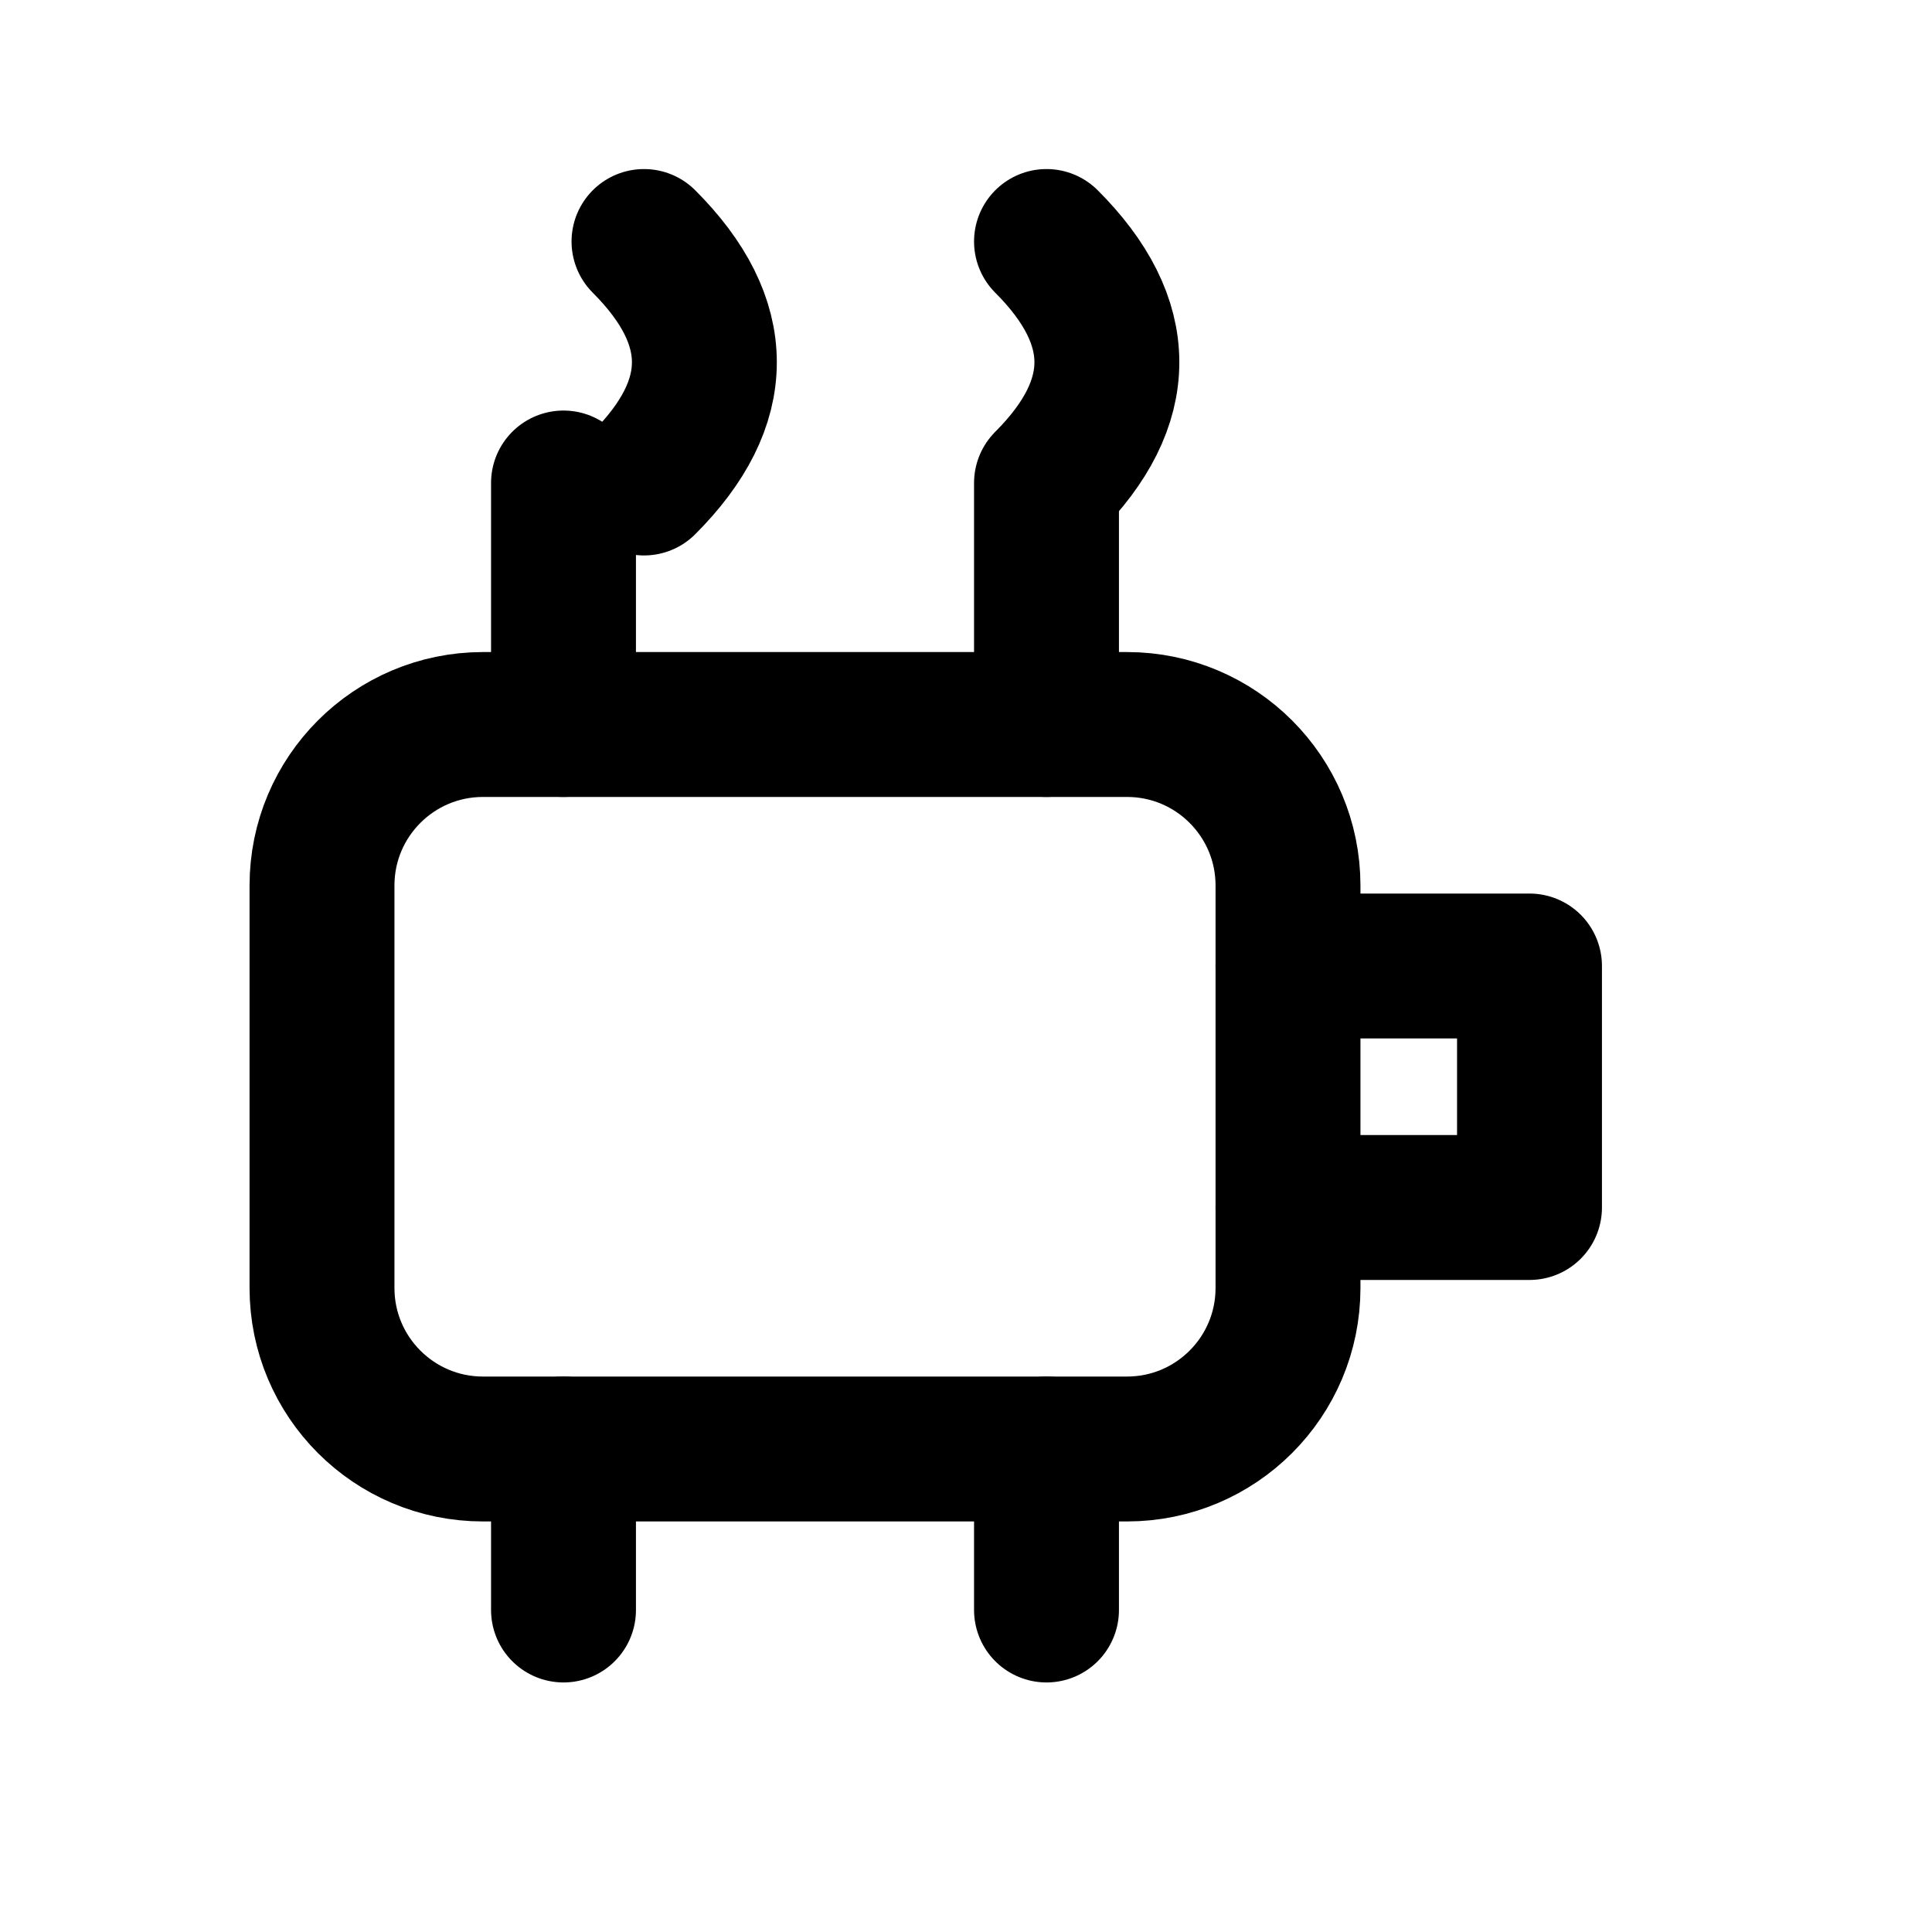
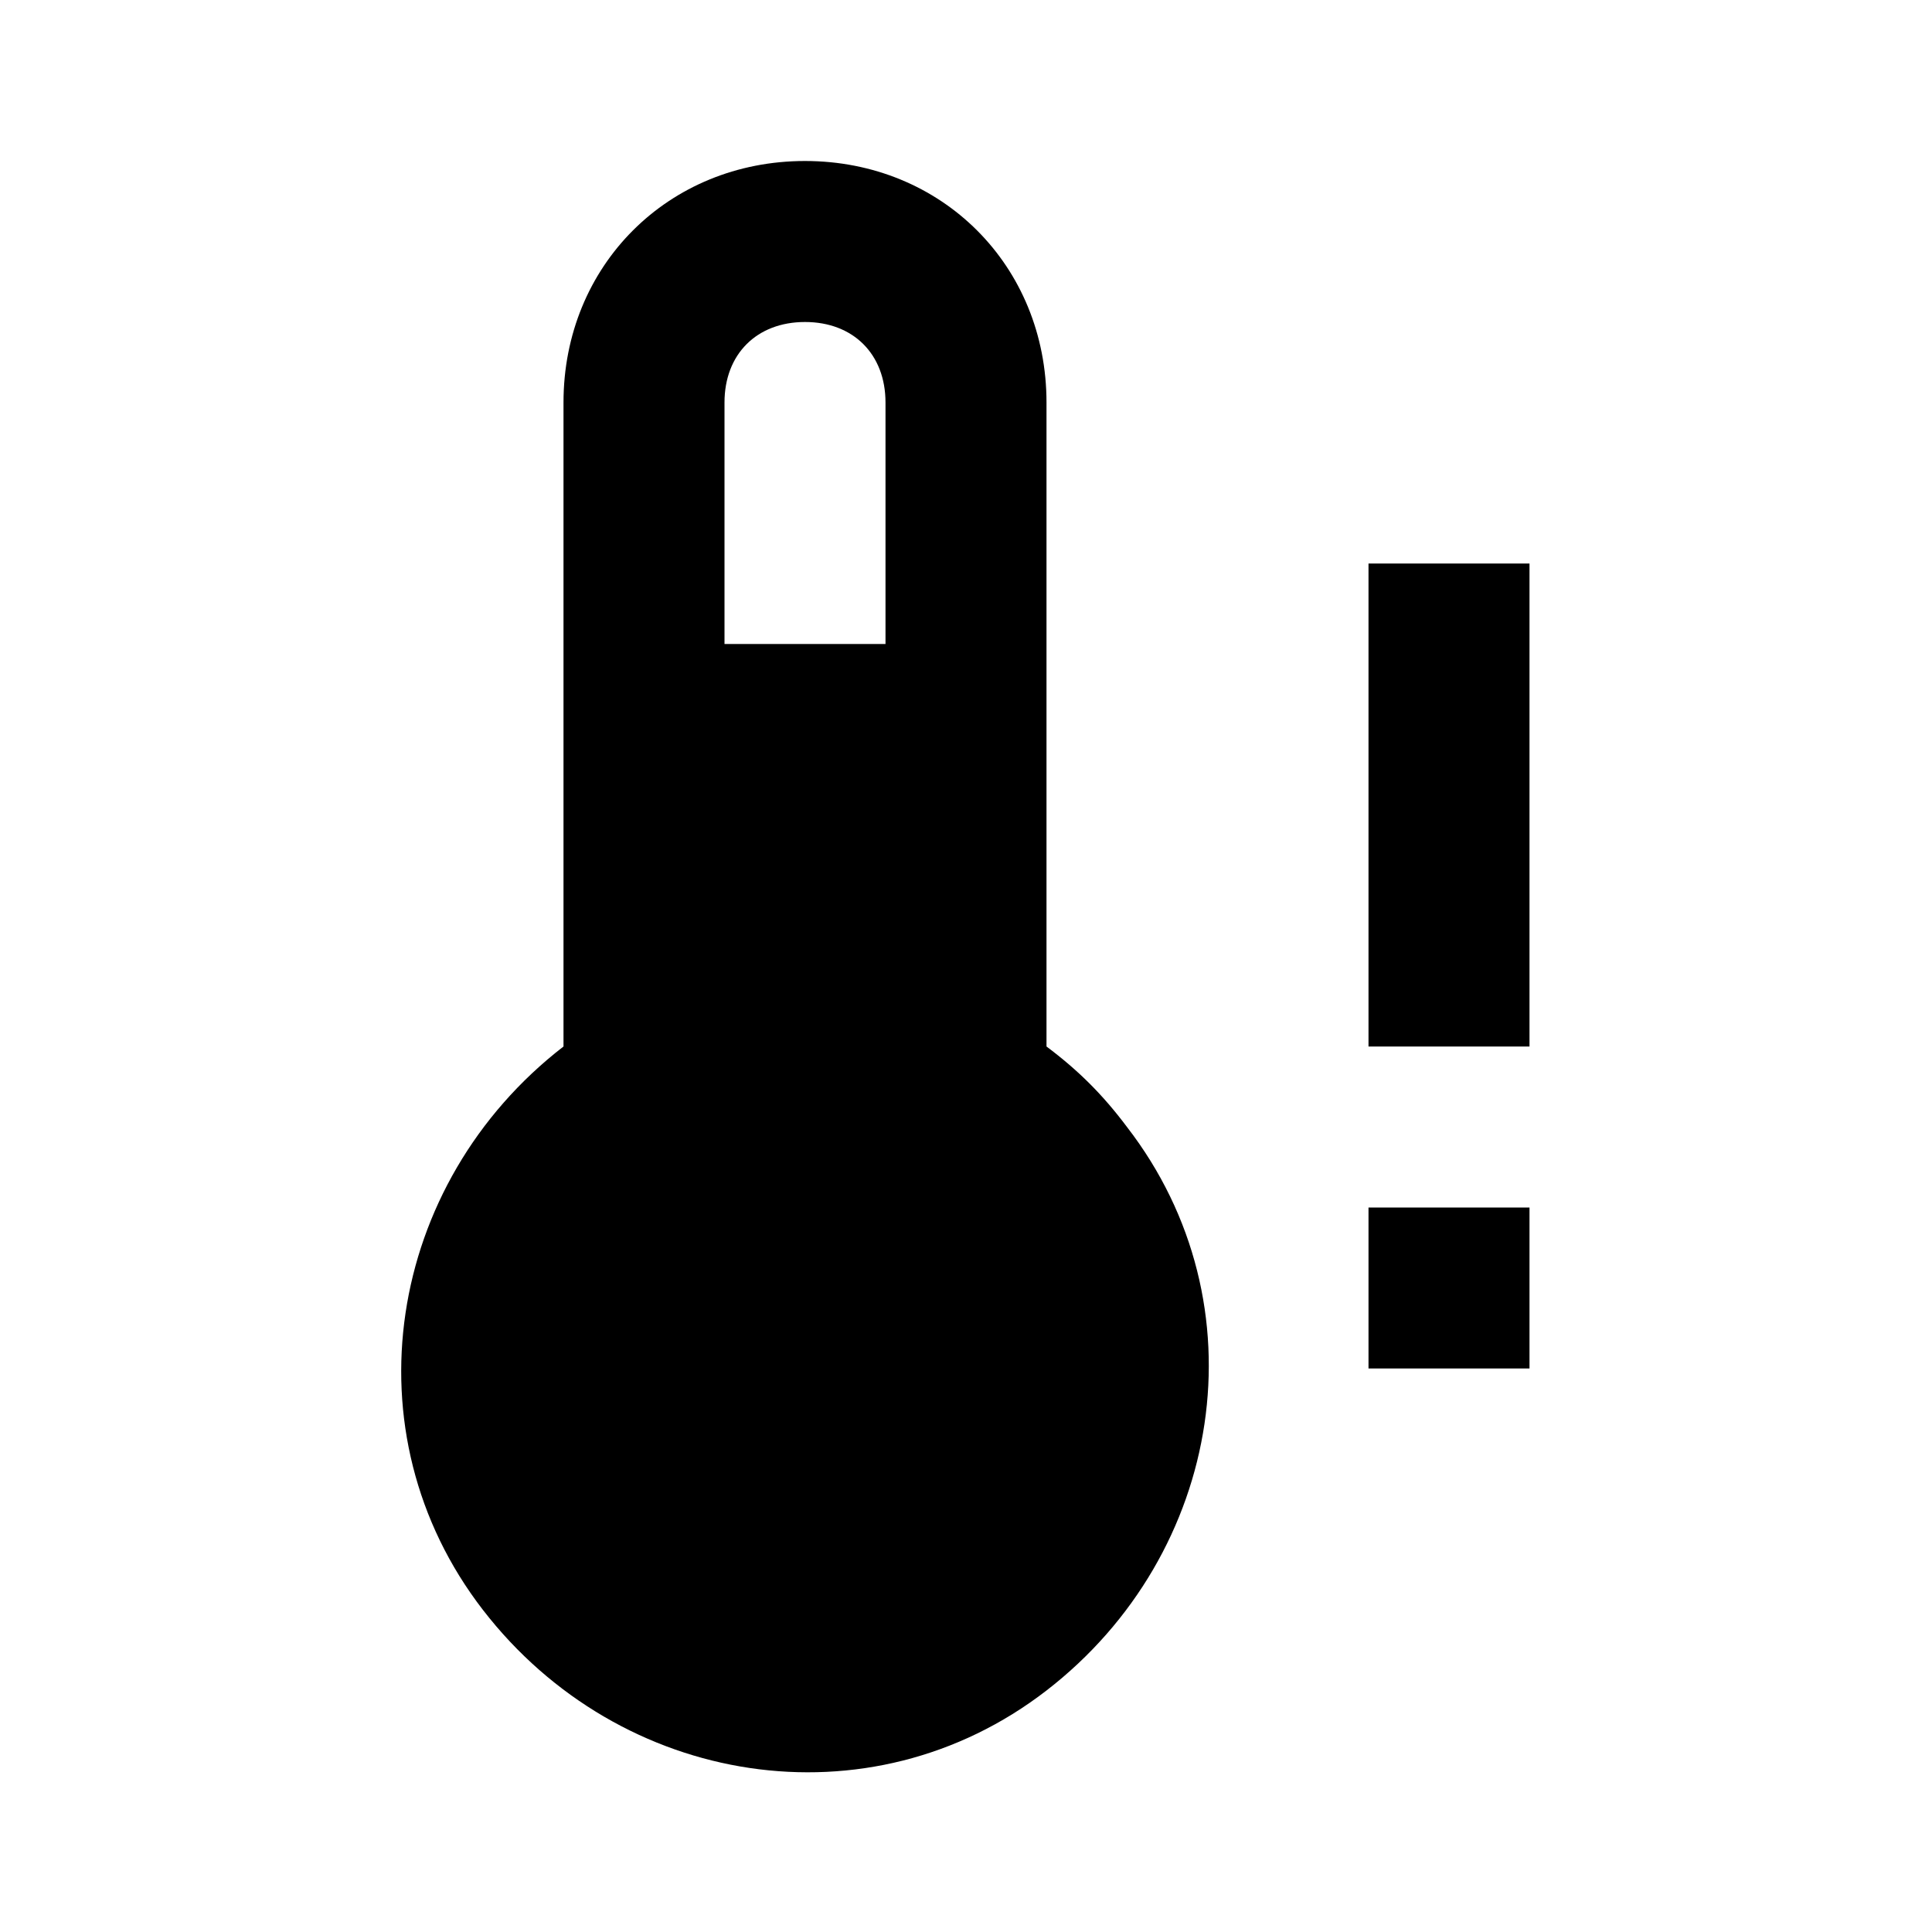
- <svg xmlns="http://www.w3.org/2000/svg" viewBox="0 0 24 24">
-   <g fill="none" stroke="#000" stroke-linecap="round" stroke-linejoin="round" stroke-width="1.8">
-     <rect x="4" y="9" width="12" height="9" rx="2" />
-     <path d="M16 12h3v3h-3M7 9V6m6 3V6M8 6c1-1 1-2 0-3m5 3c1-1 1-2 0-3M7 18v2m6-2v2" />
-   </g>
+ <svg xmlns="http://www.w3.org/2000/svg" id="mdi-thermometer-alert" viewBox="0 0 24 24">
+   <path d="M17 13V7H19V13H17M17 17V15H19V17H17M13 13V5C13 3.3 11.7 2 10 2S7 3.3 7 5V13C4.8 14.7 4.3 17.8 6 20S10.8 22.7 13 21 15.7 16.2 14 14C13.7 13.6 13.4 13.3 13 13M10 4C10.6 4 11 4.4 11 5V8H9V5C9 4.4 9.4 4 10 4Z" />
</svg>
